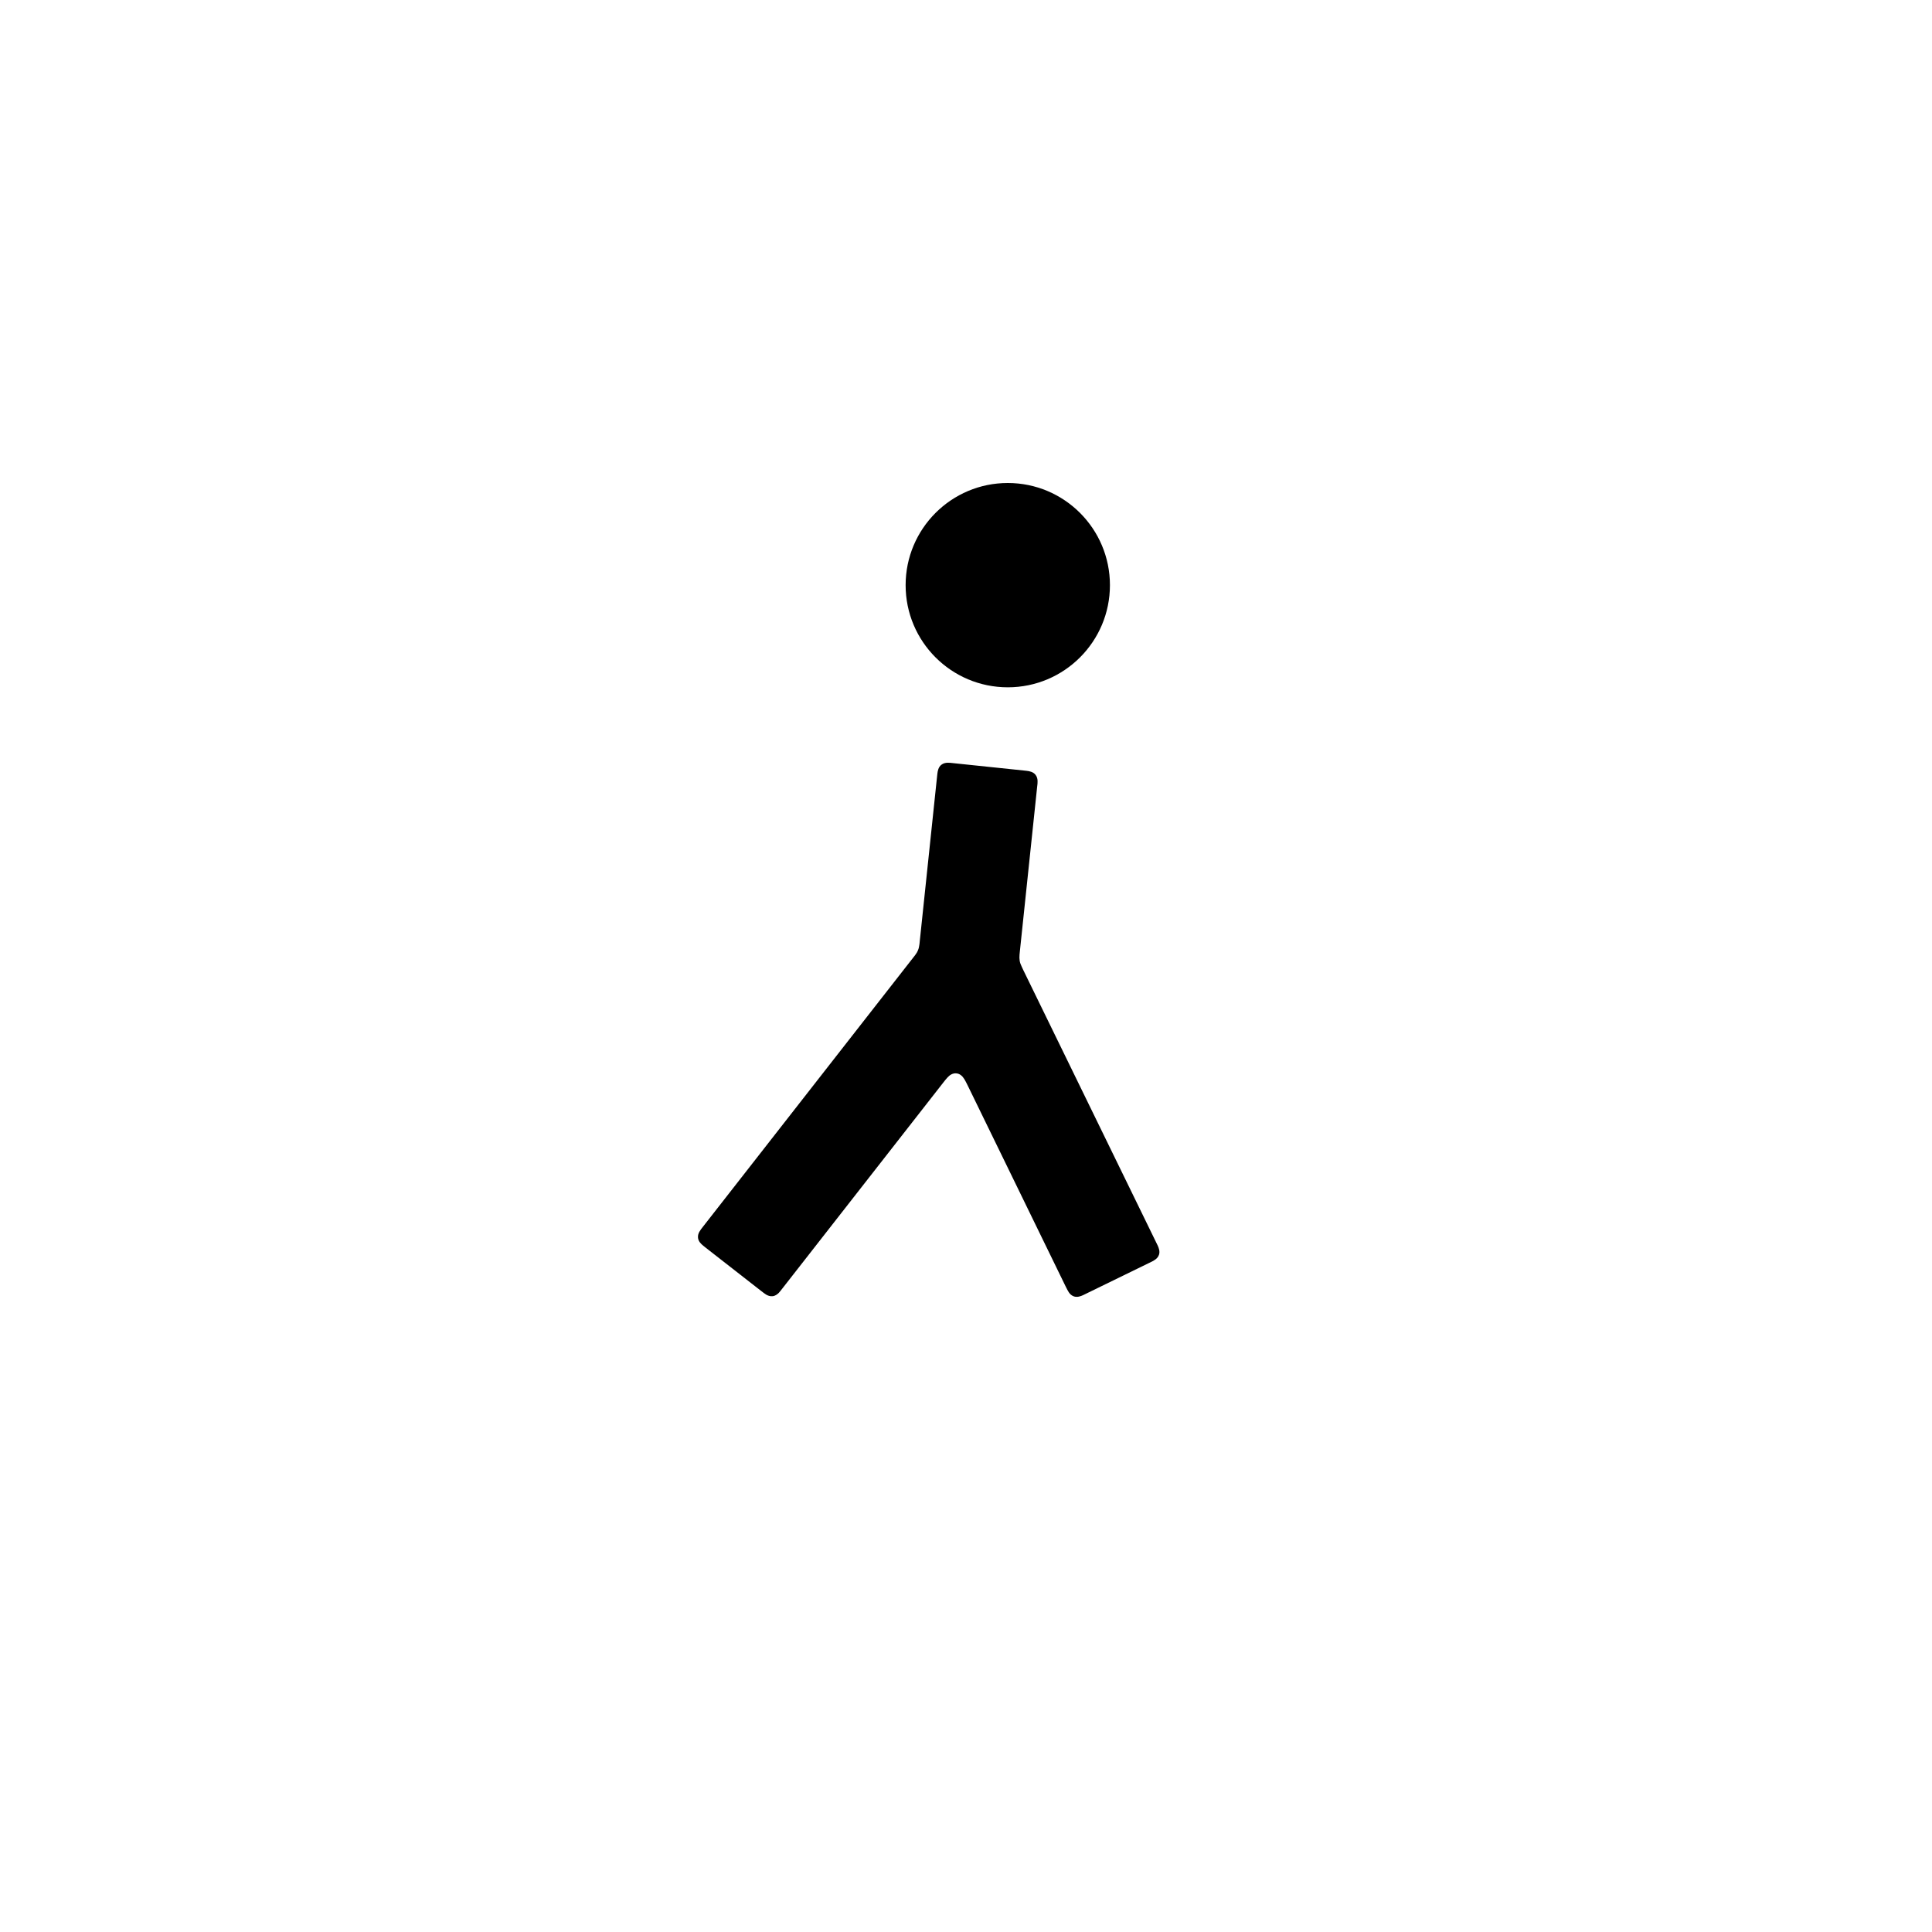
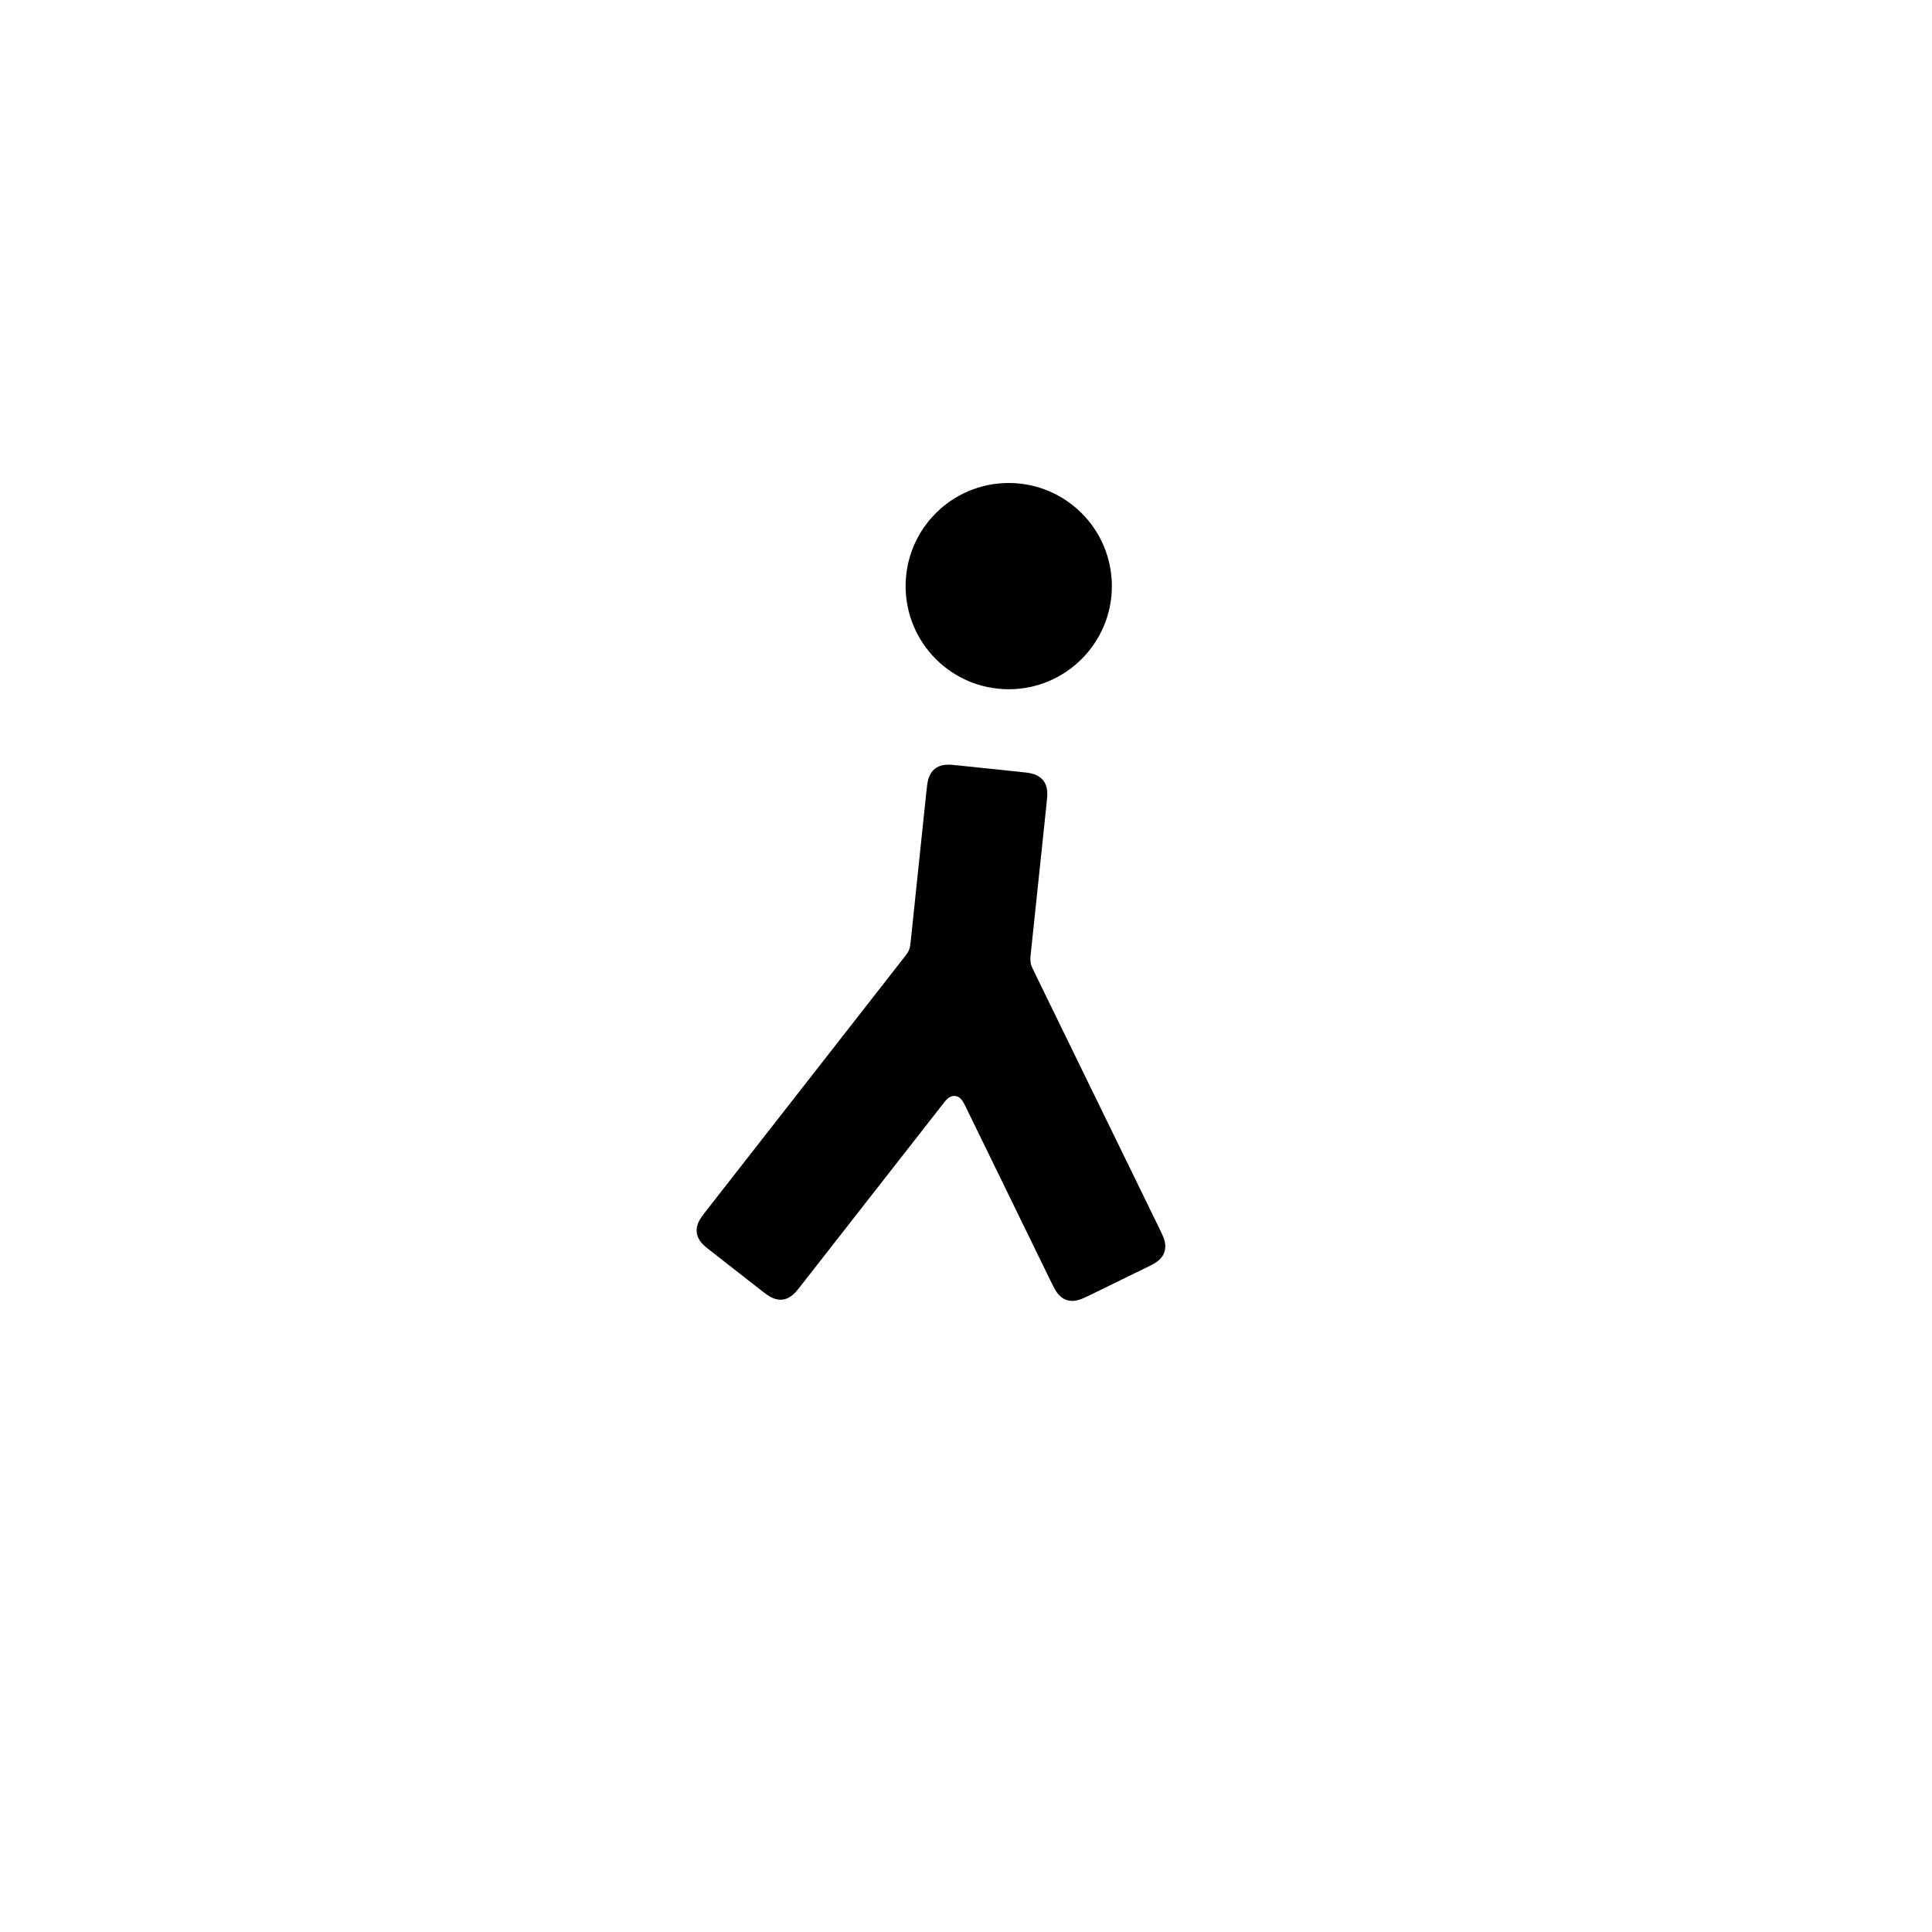
<svg xmlns="http://www.w3.org/2000/svg" viewBox="0 0 24 24" width="32" height="32">
-   <path fill-rule="evenodd" d="M11.25 7.269C11.25 6.568 11.818 6 12.519 6C13.22 6 13.788 6.568 13.788 7.269C13.788 7.97 13.22 8.538 12.519 8.538C11.818 8.538 11.25 7.97 11.25 7.269ZM12.883 9.782L12.669 11.819C12.667 11.841 12.666 11.851 12.665 11.86C12.663 11.888 12.663 11.911 12.667 11.936C12.671 11.96 12.68 11.983 12.692 12.008C12.695 12.016 12.7 12.025 12.709 12.045L14.362 15.433C14.373 15.455 14.378 15.466 14.382 15.474C14.394 15.501 14.412 15.545 14.397 15.588C14.386 15.62 14.363 15.639 14.345 15.651C14.328 15.663 14.306 15.674 14.274 15.689L13.495 16.069C13.473 16.08 13.462 16.085 13.454 16.089C13.426 16.102 13.383 16.119 13.339 16.104C13.308 16.093 13.288 16.07 13.277 16.053C13.265 16.035 13.254 16.013 13.238 15.981L12.019 13.48C11.99 13.422 11.97 13.38 11.935 13.355C11.922 13.345 11.904 13.336 11.882 13.334C11.86 13.331 11.837 13.336 11.815 13.348C11.781 13.367 11.755 13.401 11.717 13.449L9.722 16.002C9.699 16.032 9.686 16.048 9.673 16.062C9.656 16.078 9.631 16.098 9.598 16.102C9.565 16.106 9.537 16.093 9.519 16.083C9.501 16.072 9.481 16.057 9.453 16.035L8.77 15.502C8.751 15.487 8.741 15.479 8.734 15.473C8.711 15.454 8.676 15.423 8.671 15.377C8.667 15.344 8.679 15.316 8.69 15.298C8.7 15.28 8.715 15.261 8.737 15.233L11.34 11.901C11.354 11.883 11.361 11.875 11.366 11.868C11.383 11.846 11.395 11.826 11.404 11.803C11.414 11.78 11.418 11.756 11.422 11.728C11.423 11.72 11.424 11.71 11.426 11.688L11.64 9.651C11.643 9.627 11.644 9.615 11.645 9.606C11.649 9.576 11.657 9.53 11.693 9.501C11.719 9.48 11.749 9.476 11.77 9.475C11.791 9.474 11.816 9.477 11.851 9.481L12.713 9.571C12.737 9.574 12.749 9.575 12.758 9.576C12.788 9.58 12.834 9.588 12.863 9.624C12.884 9.65 12.889 9.681 12.889 9.703C12.89 9.722 12.888 9.744 12.883 9.782Z" />
+   <path fill-rule="evenodd" d="M11.25 7.281C11.25 6.573 11.823 6 12.531 6C13.238 6 13.812 6.573 13.812 7.281C13.812 7.988 13.238 8.562 12.531 8.562C11.823 8.562 11.25 7.988 11.25 7.281ZM12.998 10.009L12.805 11.843C12.803 11.865 12.802 11.875 12.801 11.884C12.799 11.912 12.799 11.935 12.803 11.96C12.807 11.984 12.816 12.006 12.828 12.032C12.831 12.04 12.836 12.049 12.845 12.068L14.394 15.244C14.416 15.29 14.43 15.318 14.44 15.341C14.463 15.391 14.493 15.472 14.464 15.555C14.437 15.635 14.367 15.68 14.32 15.706C14.297 15.719 14.266 15.733 14.218 15.757L13.559 16.079C13.492 16.111 13.455 16.129 13.421 16.141C13.378 16.156 13.314 16.171 13.248 16.149C13.168 16.121 13.123 16.051 13.098 16.005C13.085 15.981 13.07 15.951 13.046 15.902L12.002 13.761C11.972 13.7 11.951 13.656 11.913 13.632C11.901 13.624 11.885 13.617 11.865 13.615C11.841 13.612 11.817 13.618 11.797 13.63C11.764 13.648 11.74 13.68 11.701 13.73L9.97 15.944C9.928 15.998 9.905 16.028 9.883 16.052C9.85 16.087 9.796 16.135 9.722 16.144C9.638 16.154 9.566 16.111 9.523 16.08C9.501 16.065 9.475 16.044 9.432 16.011L8.854 15.559C8.817 15.53 8.797 15.514 8.782 15.503C8.734 15.464 8.666 15.401 8.655 15.311C8.645 15.226 8.688 15.155 8.719 15.112C8.734 15.09 8.755 15.064 8.788 15.021L11.228 11.898C11.242 11.881 11.248 11.873 11.253 11.866C11.27 11.843 11.283 11.824 11.292 11.801C11.301 11.778 11.306 11.754 11.309 11.726C11.31 11.718 11.311 11.708 11.314 11.686L11.506 9.852C11.512 9.802 11.515 9.77 11.518 9.746C11.526 9.692 11.544 9.606 11.612 9.551C11.678 9.498 11.761 9.497 11.814 9.5C11.84 9.502 11.874 9.505 11.928 9.511L12.657 9.587C12.707 9.593 12.739 9.596 12.763 9.599C12.818 9.607 12.903 9.625 12.958 9.693C13.011 9.759 13.012 9.842 13.009 9.895C13.007 9.921 13.004 9.955 12.998 10.009Z" />
</svg>
